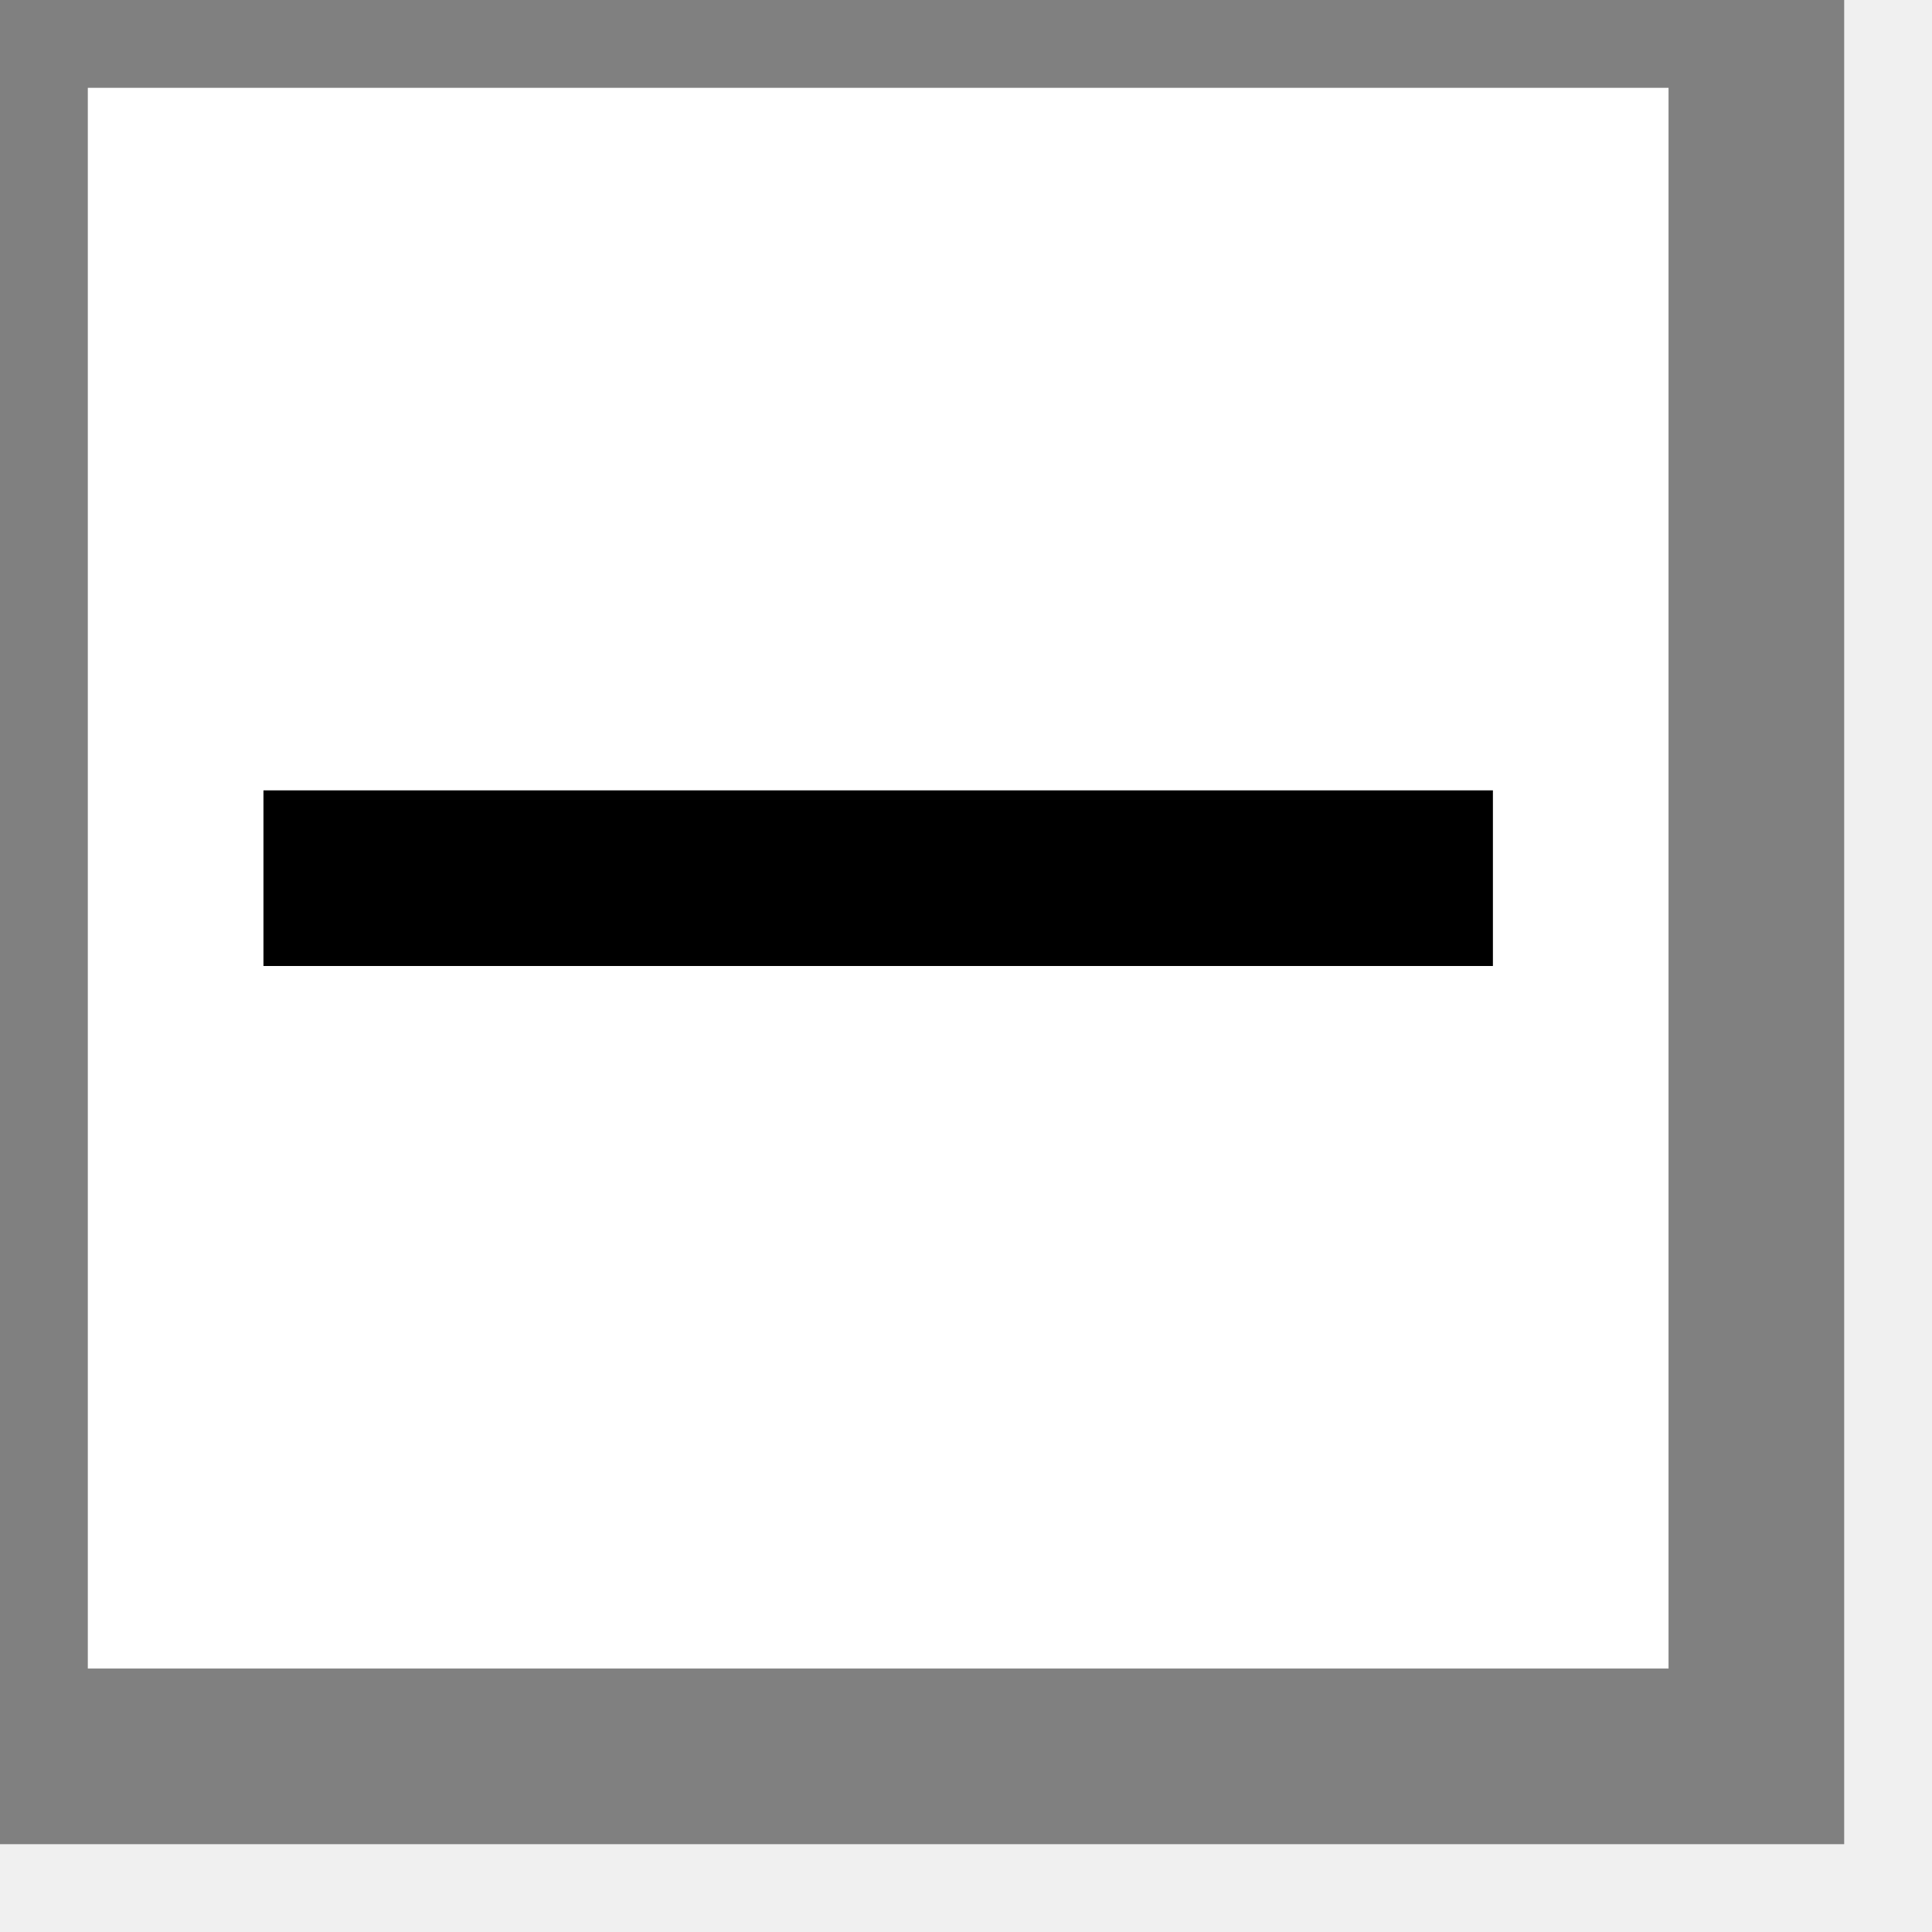
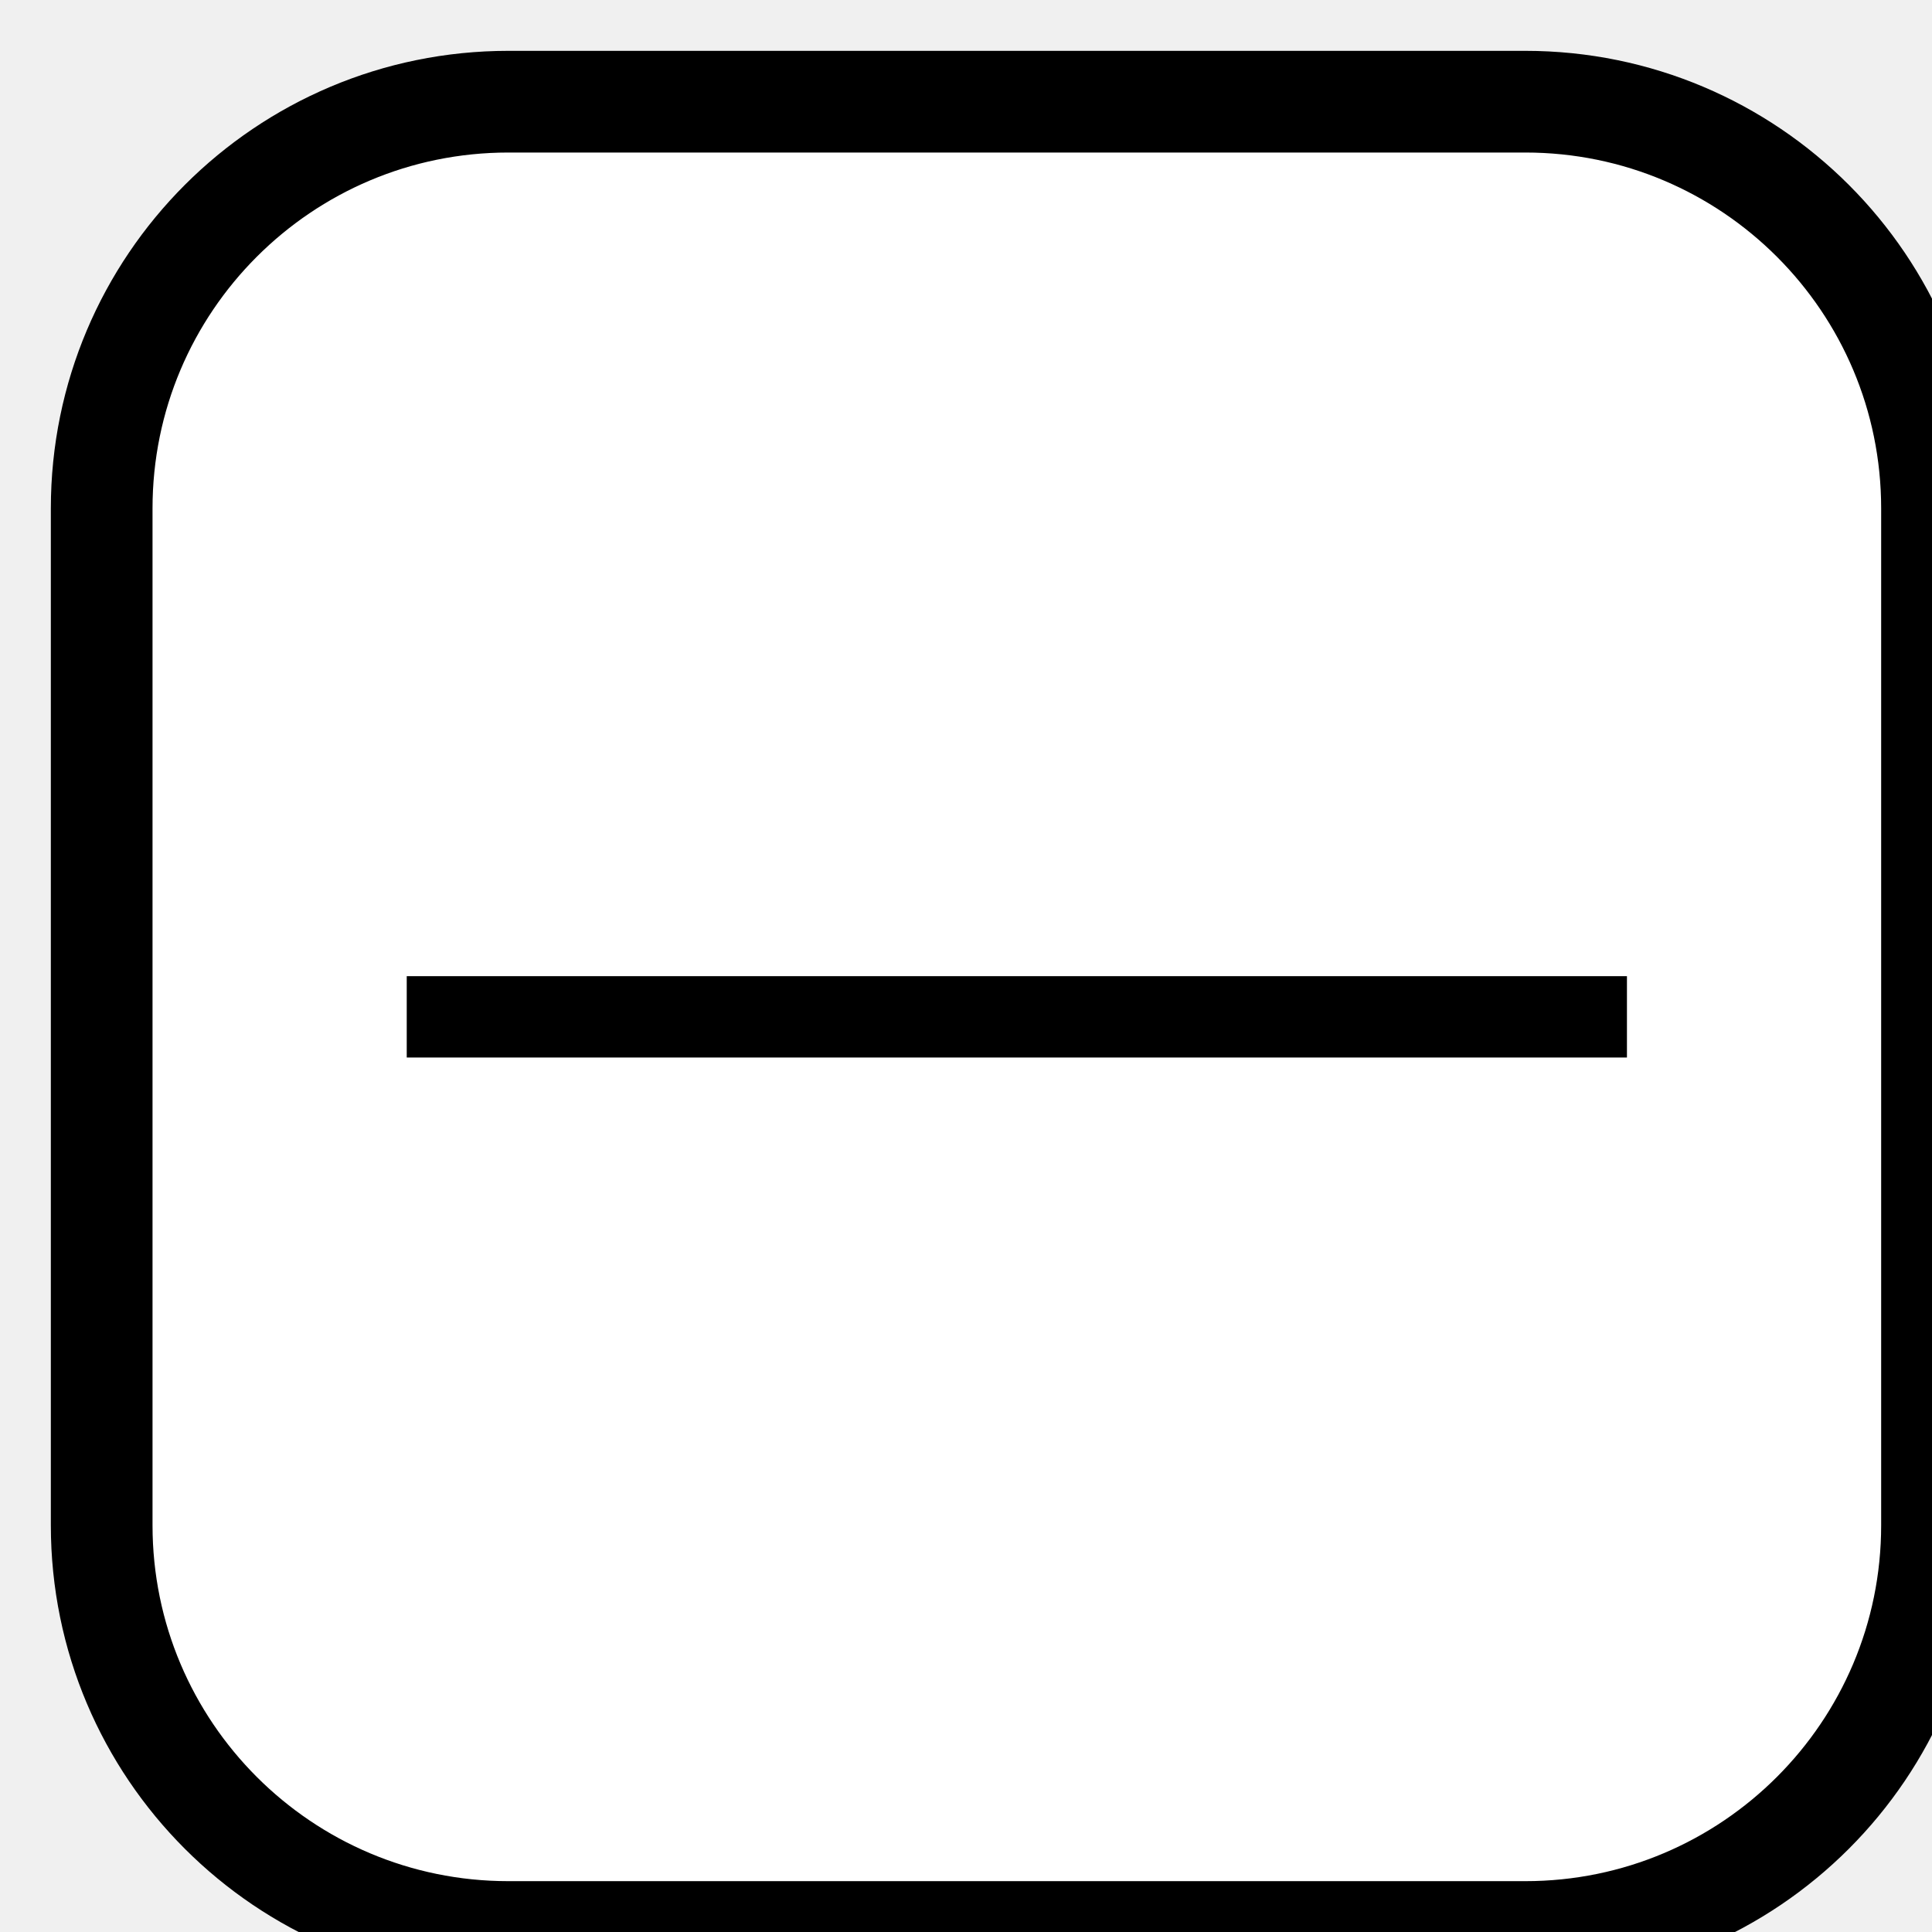
<svg xmlns="http://www.w3.org/2000/svg" width="100%" height="100%">
-   <rect x="0" y="0" width="20" height="20" stroke="gray" stroke-width="2" fill="#fff" />
-   <path d="M3 9 L3 11 L17 11 L17 9 Z" />
+   <rect x="1" y="1" rx="4" ry="4" width="18" height="18" stroke="#000" stroke-width="1" fill="#fff" />
+   <path d="M4 9.6 L4 10.4 L16 10.4 L16 9.6 Z" />
</svg>
